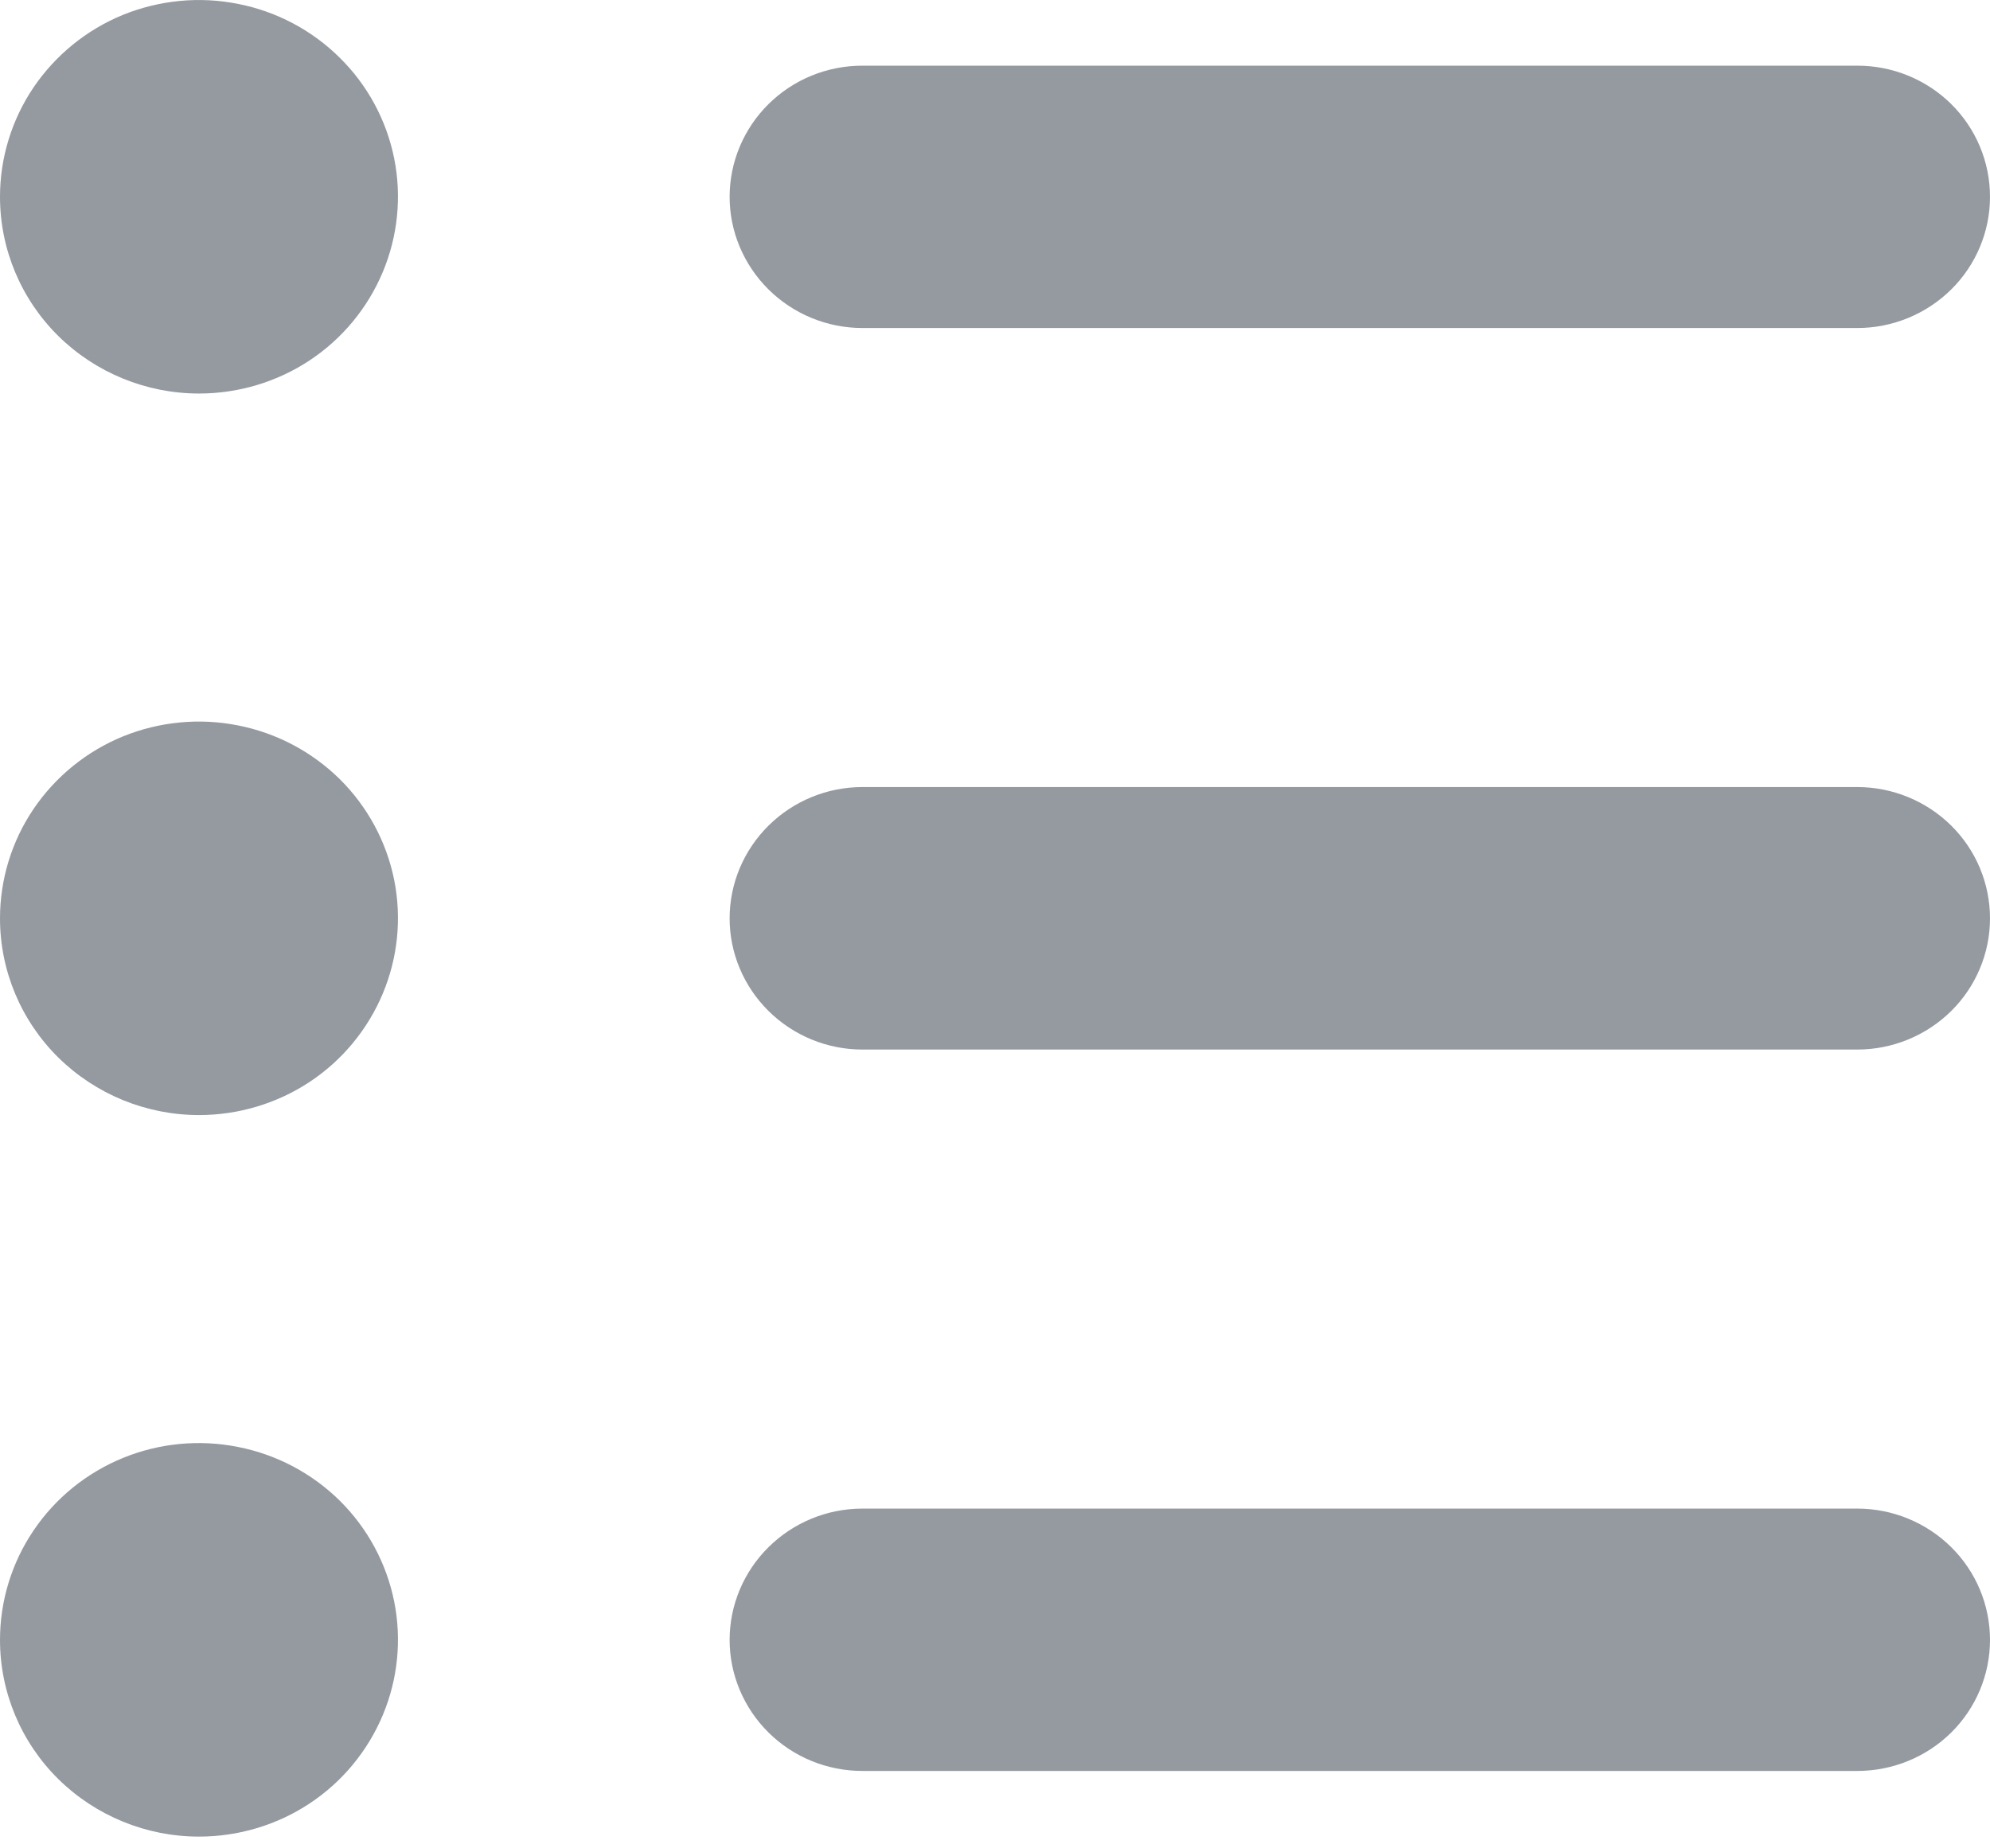
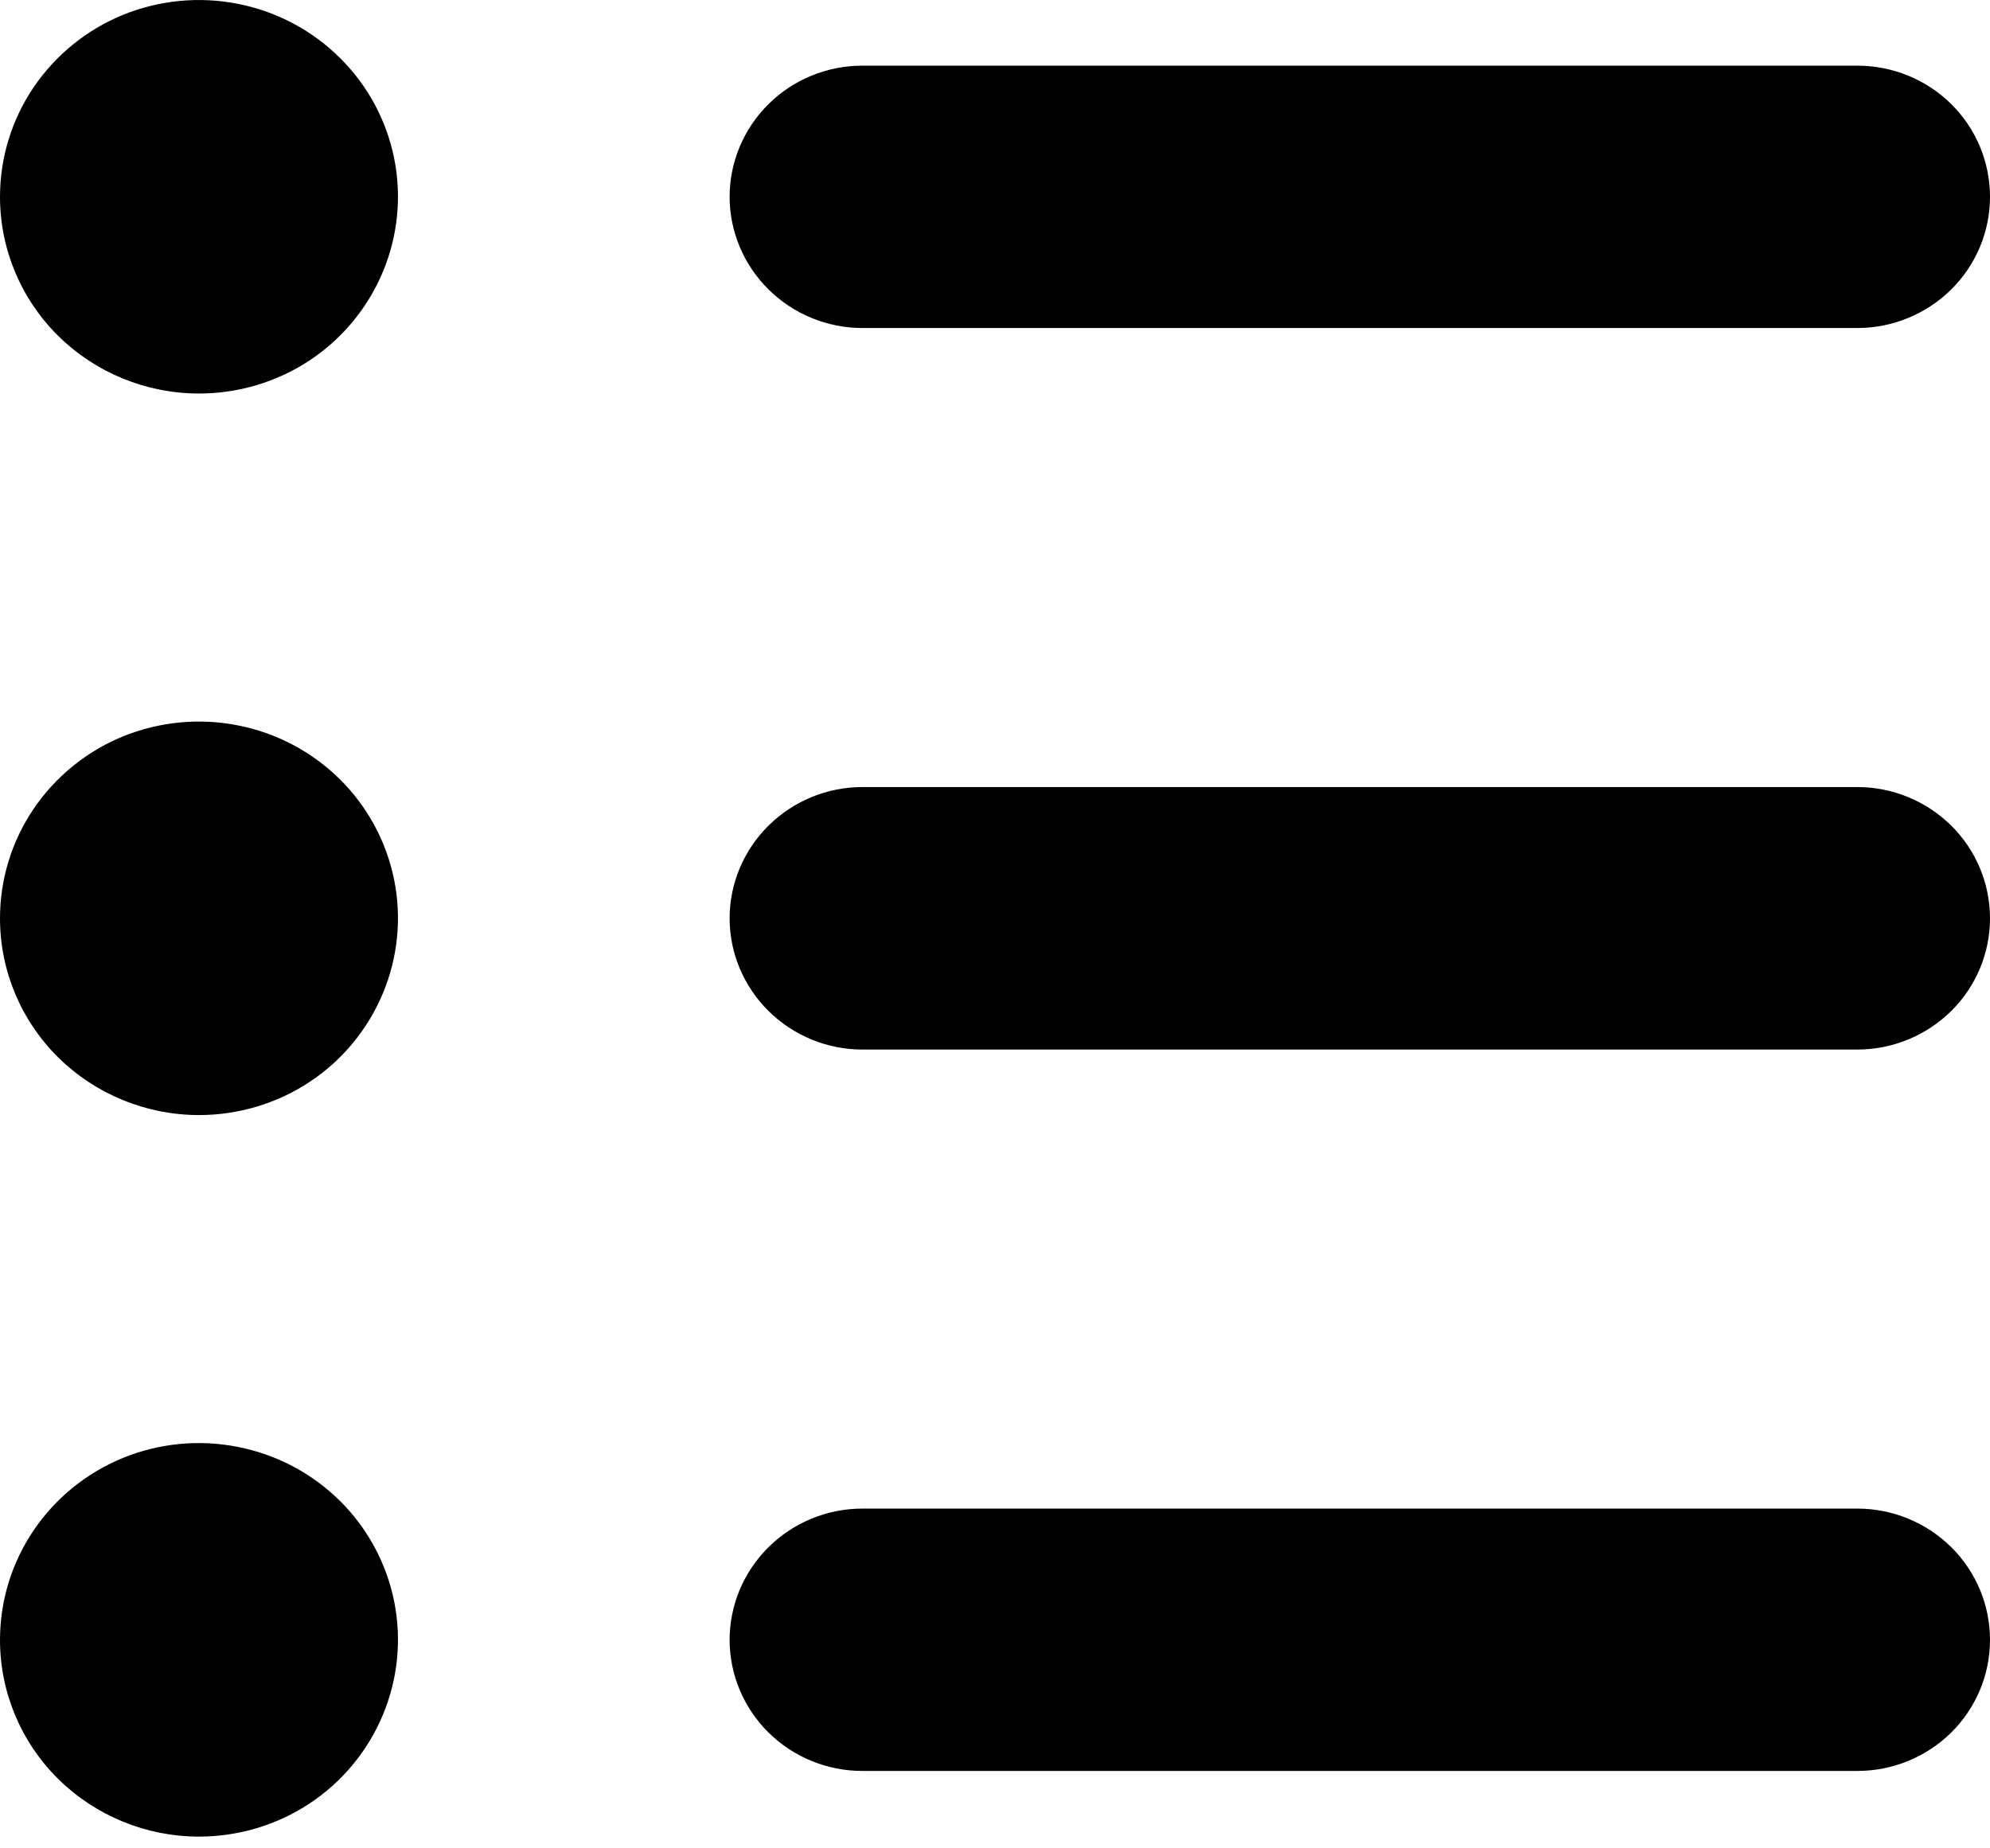
- <svg xmlns="http://www.w3.org/2000/svg" width="14" height="13" viewBox="0 0 14 13" fill="none">
-   <path d="M0 11.539C0 11.265 0.082 10.997 0.236 10.769C0.39 10.541 0.608 10.364 0.864 10.259C1.12 10.154 1.402 10.127 1.673 10.181C1.945 10.234 2.194 10.366 2.39 10.559C2.586 10.753 2.719 11 2.773 11.268C2.827 11.537 2.799 11.815 2.693 12.068C2.587 12.321 2.408 12.538 2.178 12.69C1.948 12.842 1.677 12.923 1.4 12.923C1.029 12.923 0.673 12.777 0.41 12.518C0.147 12.258 0 11.906 0 11.539ZM1.4 2.769C1.677 2.769 1.948 2.688 2.178 2.536C2.408 2.384 2.587 2.167 2.693 1.914C2.799 1.661 2.827 1.383 2.773 1.114C2.719 0.846 2.586 0.599 2.39 0.406C2.194 0.212 1.945 0.08 1.673 0.027C1.402 -0.027 1.12 0.001 0.864 0.105C0.608 0.21 0.39 0.388 0.236 0.615C0.082 0.843 0 1.111 0 1.385C0 1.752 0.147 2.104 0.41 2.364C0.673 2.623 1.029 2.769 1.4 2.769ZM1.4 7.846C1.677 7.846 1.948 7.765 2.178 7.613C2.408 7.461 2.587 7.244 2.693 6.991C2.799 6.738 2.827 6.46 2.773 6.191C2.719 5.923 2.586 5.676 2.39 5.482C2.194 5.289 1.945 5.157 1.673 5.104C1.402 5.05 1.12 5.078 0.864 5.182C0.608 5.287 0.39 5.465 0.236 5.692C0.082 5.92 0 6.188 0 6.462C0 6.829 0.147 7.181 0.41 7.441C0.673 7.7 1.029 7.846 1.4 7.846ZM6.067 2.308H13.067C13.314 2.308 13.552 2.21 13.727 2.037C13.902 1.864 14 1.629 14 1.385C14 1.14 13.902 0.905 13.727 0.732C13.552 0.559 13.314 0.462 13.067 0.462H6.067C5.819 0.462 5.582 0.559 5.407 0.732C5.232 0.905 5.133 1.14 5.133 1.385C5.133 1.629 5.232 1.864 5.407 2.037C5.582 2.21 5.819 2.308 6.067 2.308ZM6.067 7.385H13.067C13.314 7.385 13.552 7.287 13.727 7.114C13.902 6.941 14 6.706 14 6.462C14 6.217 13.902 5.982 13.727 5.809C13.552 5.636 13.314 5.538 13.067 5.538H6.067C5.819 5.538 5.582 5.636 5.407 5.809C5.232 5.982 5.133 6.217 5.133 6.462C5.133 6.706 5.232 6.941 5.407 7.114C5.582 7.287 5.819 7.385 6.067 7.385ZM6.067 12.461H13.067C13.314 12.461 13.552 12.364 13.727 12.191C13.902 12.018 14 11.783 14 11.539C14 11.294 13.902 11.059 13.727 10.886C13.552 10.713 13.314 10.615 13.067 10.615H6.067C5.819 10.615 5.582 10.713 5.407 10.886C5.232 11.059 5.133 11.294 5.133 11.539C5.133 11.783 5.232 12.018 5.407 12.191C5.582 12.364 5.819 12.461 6.067 12.461Z" fill="#959AA1" />
+ <svg xmlns="http://www.w3.org/2000/svg" width="14" height="13" viewBox="0 0 14 13">
+   <path d="M0 11.539C0 11.265 0.082 10.997 0.236 10.769C0.39 10.541 0.608 10.364 0.864 10.259C1.12 10.154 1.402 10.127 1.673 10.181C1.945 10.234 2.194 10.366 2.39 10.559C2.586 10.753 2.719 11 2.773 11.268C2.827 11.537 2.799 11.815 2.693 12.068C2.587 12.321 2.408 12.538 2.178 12.69C1.948 12.842 1.677 12.923 1.4 12.923C1.029 12.923 0.673 12.777 0.41 12.518C0.147 12.258 0 11.906 0 11.539ZM1.4 2.769C1.677 2.769 1.948 2.688 2.178 2.536C2.408 2.384 2.587 2.167 2.693 1.914C2.799 1.661 2.827 1.383 2.773 1.114C2.719 0.846 2.586 0.599 2.39 0.406C2.194 0.212 1.945 0.08 1.673 0.027C1.402 -0.027 1.12 0.001 0.864 0.105C0.608 0.21 0.39 0.388 0.236 0.615C0.082 0.843 0 1.111 0 1.385C0 1.752 0.147 2.104 0.41 2.364C0.673 2.623 1.029 2.769 1.4 2.769ZM1.4 7.846C1.677 7.846 1.948 7.765 2.178 7.613C2.408 7.461 2.587 7.244 2.693 6.991C2.799 6.738 2.827 6.46 2.773 6.191C2.719 5.923 2.586 5.676 2.39 5.482C2.194 5.289 1.945 5.157 1.673 5.104C1.402 5.05 1.12 5.078 0.864 5.182C0.608 5.287 0.39 5.465 0.236 5.692C0.082 5.92 0 6.188 0 6.462C0 6.829 0.147 7.181 0.41 7.441C0.673 7.7 1.029 7.846 1.4 7.846ZM6.067 2.308H13.067C13.314 2.308 13.552 2.21 13.727 2.037C13.902 1.864 14 1.629 14 1.385C14 1.14 13.902 0.905 13.727 0.732C13.552 0.559 13.314 0.462 13.067 0.462H6.067C5.819 0.462 5.582 0.559 5.407 0.732C5.232 0.905 5.133 1.14 5.133 1.385C5.133 1.629 5.232 1.864 5.407 2.037C5.582 2.21 5.819 2.308 6.067 2.308ZM6.067 7.385H13.067C13.314 7.385 13.552 7.287 13.727 7.114C13.902 6.941 14 6.706 14 6.462C14 6.217 13.902 5.982 13.727 5.809C13.552 5.636 13.314 5.538 13.067 5.538H6.067C5.819 5.538 5.582 5.636 5.407 5.809C5.232 5.982 5.133 6.217 5.133 6.462C5.133 6.706 5.232 6.941 5.407 7.114C5.582 7.287 5.819 7.385 6.067 7.385ZM6.067 12.461H13.067C13.314 12.461 13.552 12.364 13.727 12.191C13.902 12.018 14 11.783 14 11.539C14 11.294 13.902 11.059 13.727 10.886C13.552 10.713 13.314 10.615 13.067 10.615H6.067C5.819 10.615 5.582 10.713 5.407 10.886C5.232 11.059 5.133 11.294 5.133 11.539C5.133 11.783 5.232 12.018 5.407 12.191C5.582 12.364 5.819 12.461 6.067 12.461Z" />
</svg>
